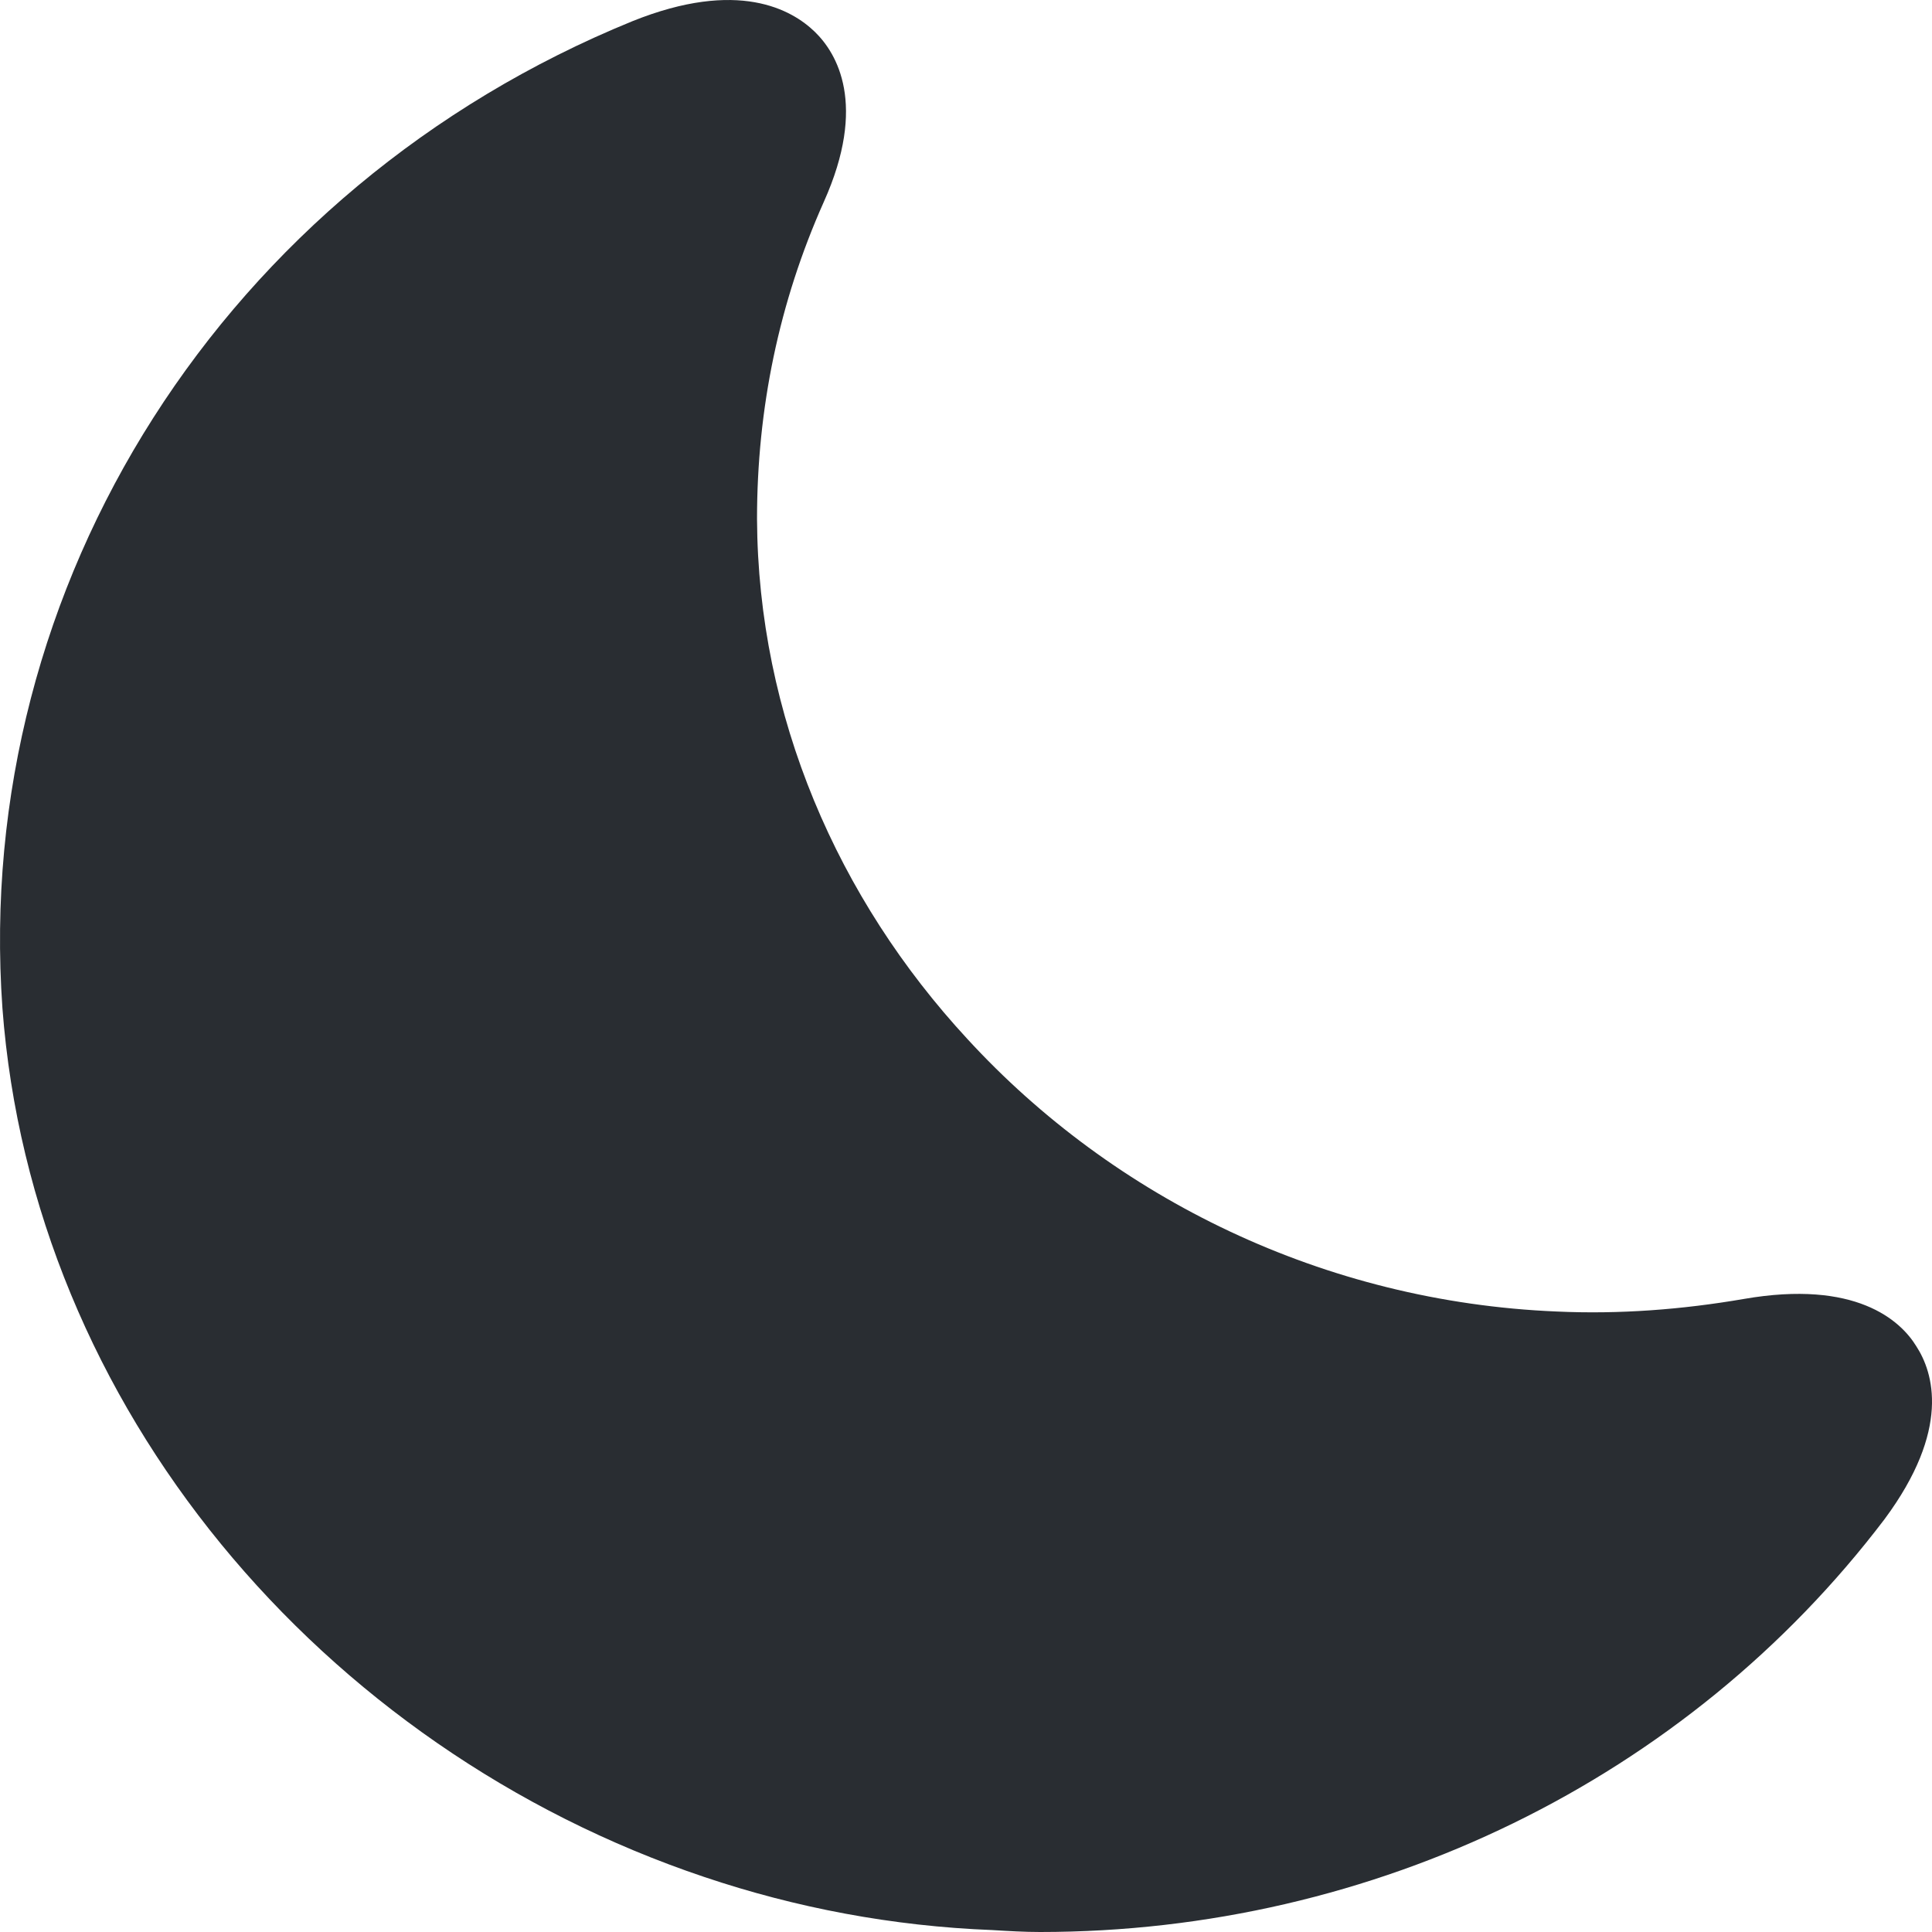
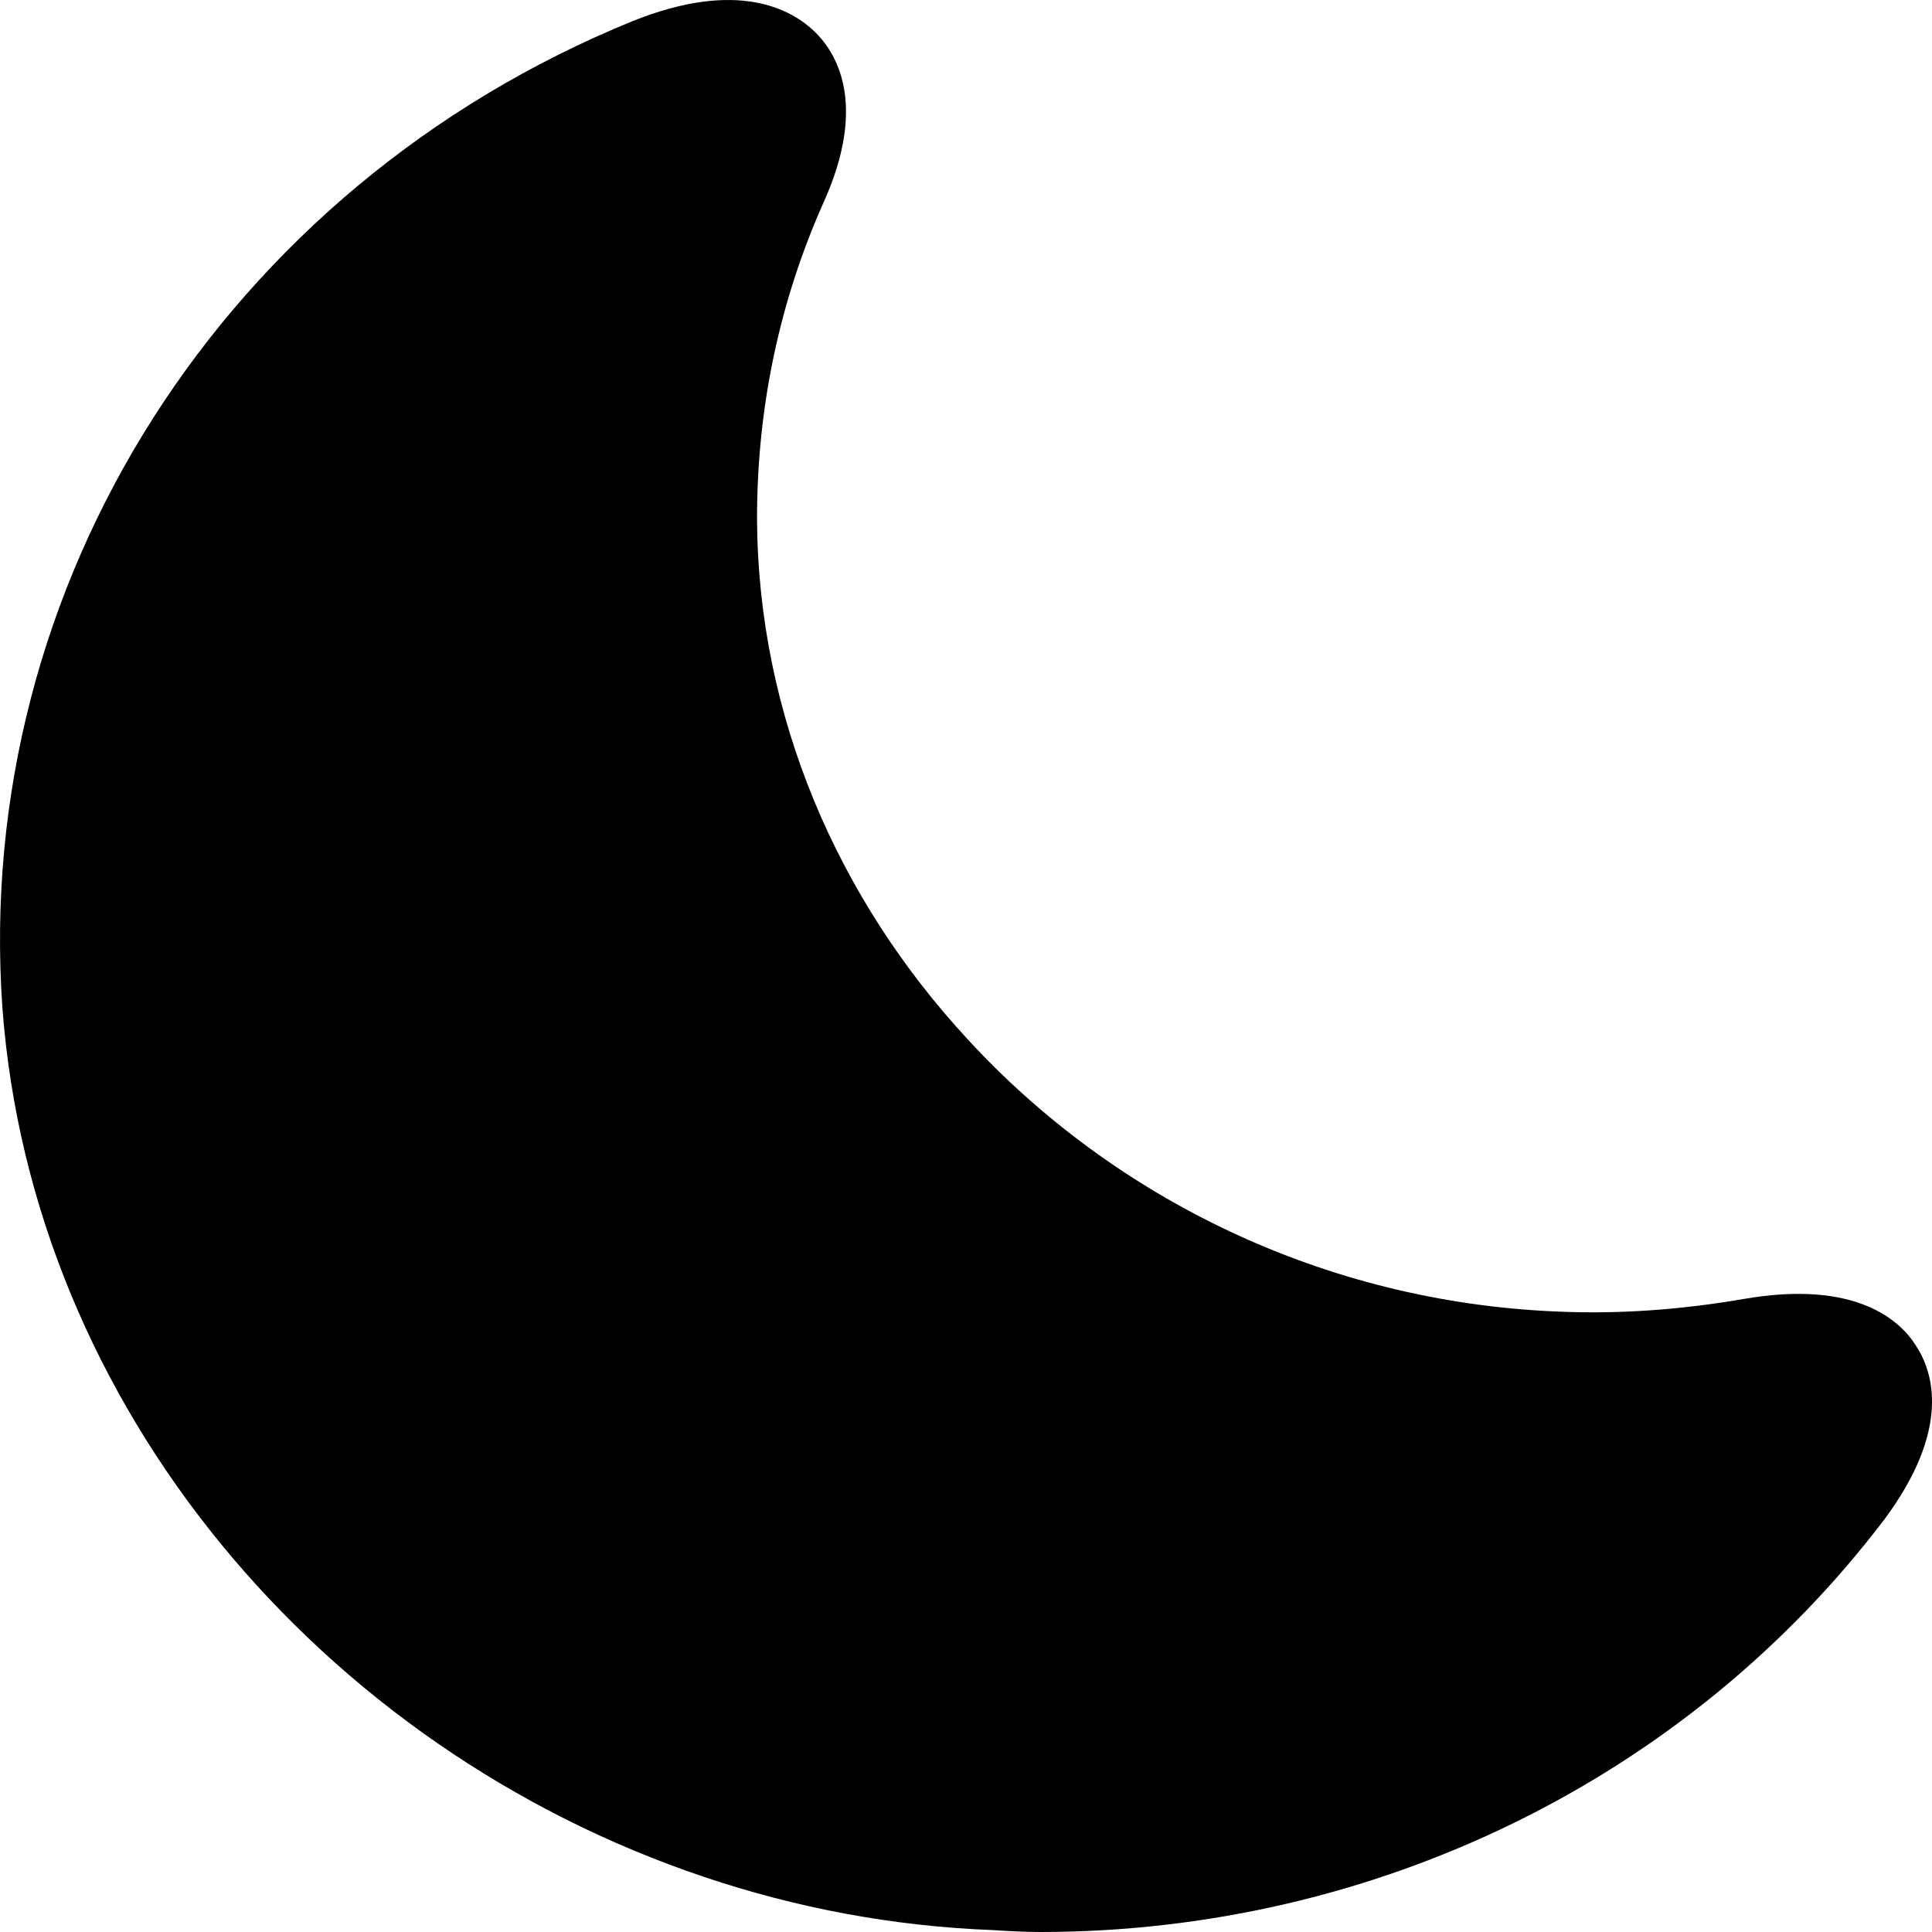
- <svg xmlns="http://www.w3.org/2000/svg" width="24" height="24" viewBox="0 0 36 36" fill="none">
-   <path d="M35.708 25.086C35.411 24.6 34.575 23.843 32.495 24.204C31.343 24.402 30.173 24.492 29.003 24.438C24.675 24.258 20.755 22.331 18.025 19.359C15.61 16.748 14.124 13.344 14.106 9.67C14.106 7.617 14.514 5.636 15.35 3.763C16.167 1.944 15.592 0.989 15.183 0.593C14.756 0.179 13.753 -0.397 11.784 0.395C4.187 3.493 -0.513 10.877 0.045 18.783C0.602 26.221 5.989 32.578 13.121 34.974C14.83 35.55 16.632 35.892 18.489 35.964C18.786 35.982 19.084 36 19.381 36C25.603 36 31.436 33.154 35.114 28.31C36.358 26.635 36.024 25.573 35.708 25.086Z" fill="#292D32" />
+ <svg xmlns="http://www.w3.org/2000/svg" width="24" height="24" viewBox="0 0 36 36" fill="inherit">
+   <path d="M35.708 25.086C35.411 24.6 34.575 23.843 32.495 24.204C31.343 24.402 30.173 24.492 29.003 24.438C24.675 24.258 20.755 22.331 18.025 19.359C15.61 16.748 14.124 13.344 14.106 9.67C14.106 7.617 14.514 5.636 15.35 3.763C16.167 1.944 15.592 0.989 15.183 0.593C14.756 0.179 13.753 -0.397 11.784 0.395C4.187 3.493 -0.513 10.877 0.045 18.783C0.602 26.221 5.989 32.578 13.121 34.974C14.83 35.55 16.632 35.892 18.489 35.964C18.786 35.982 19.084 36 19.381 36C25.603 36 31.436 33.154 35.114 28.31C36.358 26.635 36.024 25.573 35.708 25.086Z" fill="currentColor" />
</svg>
